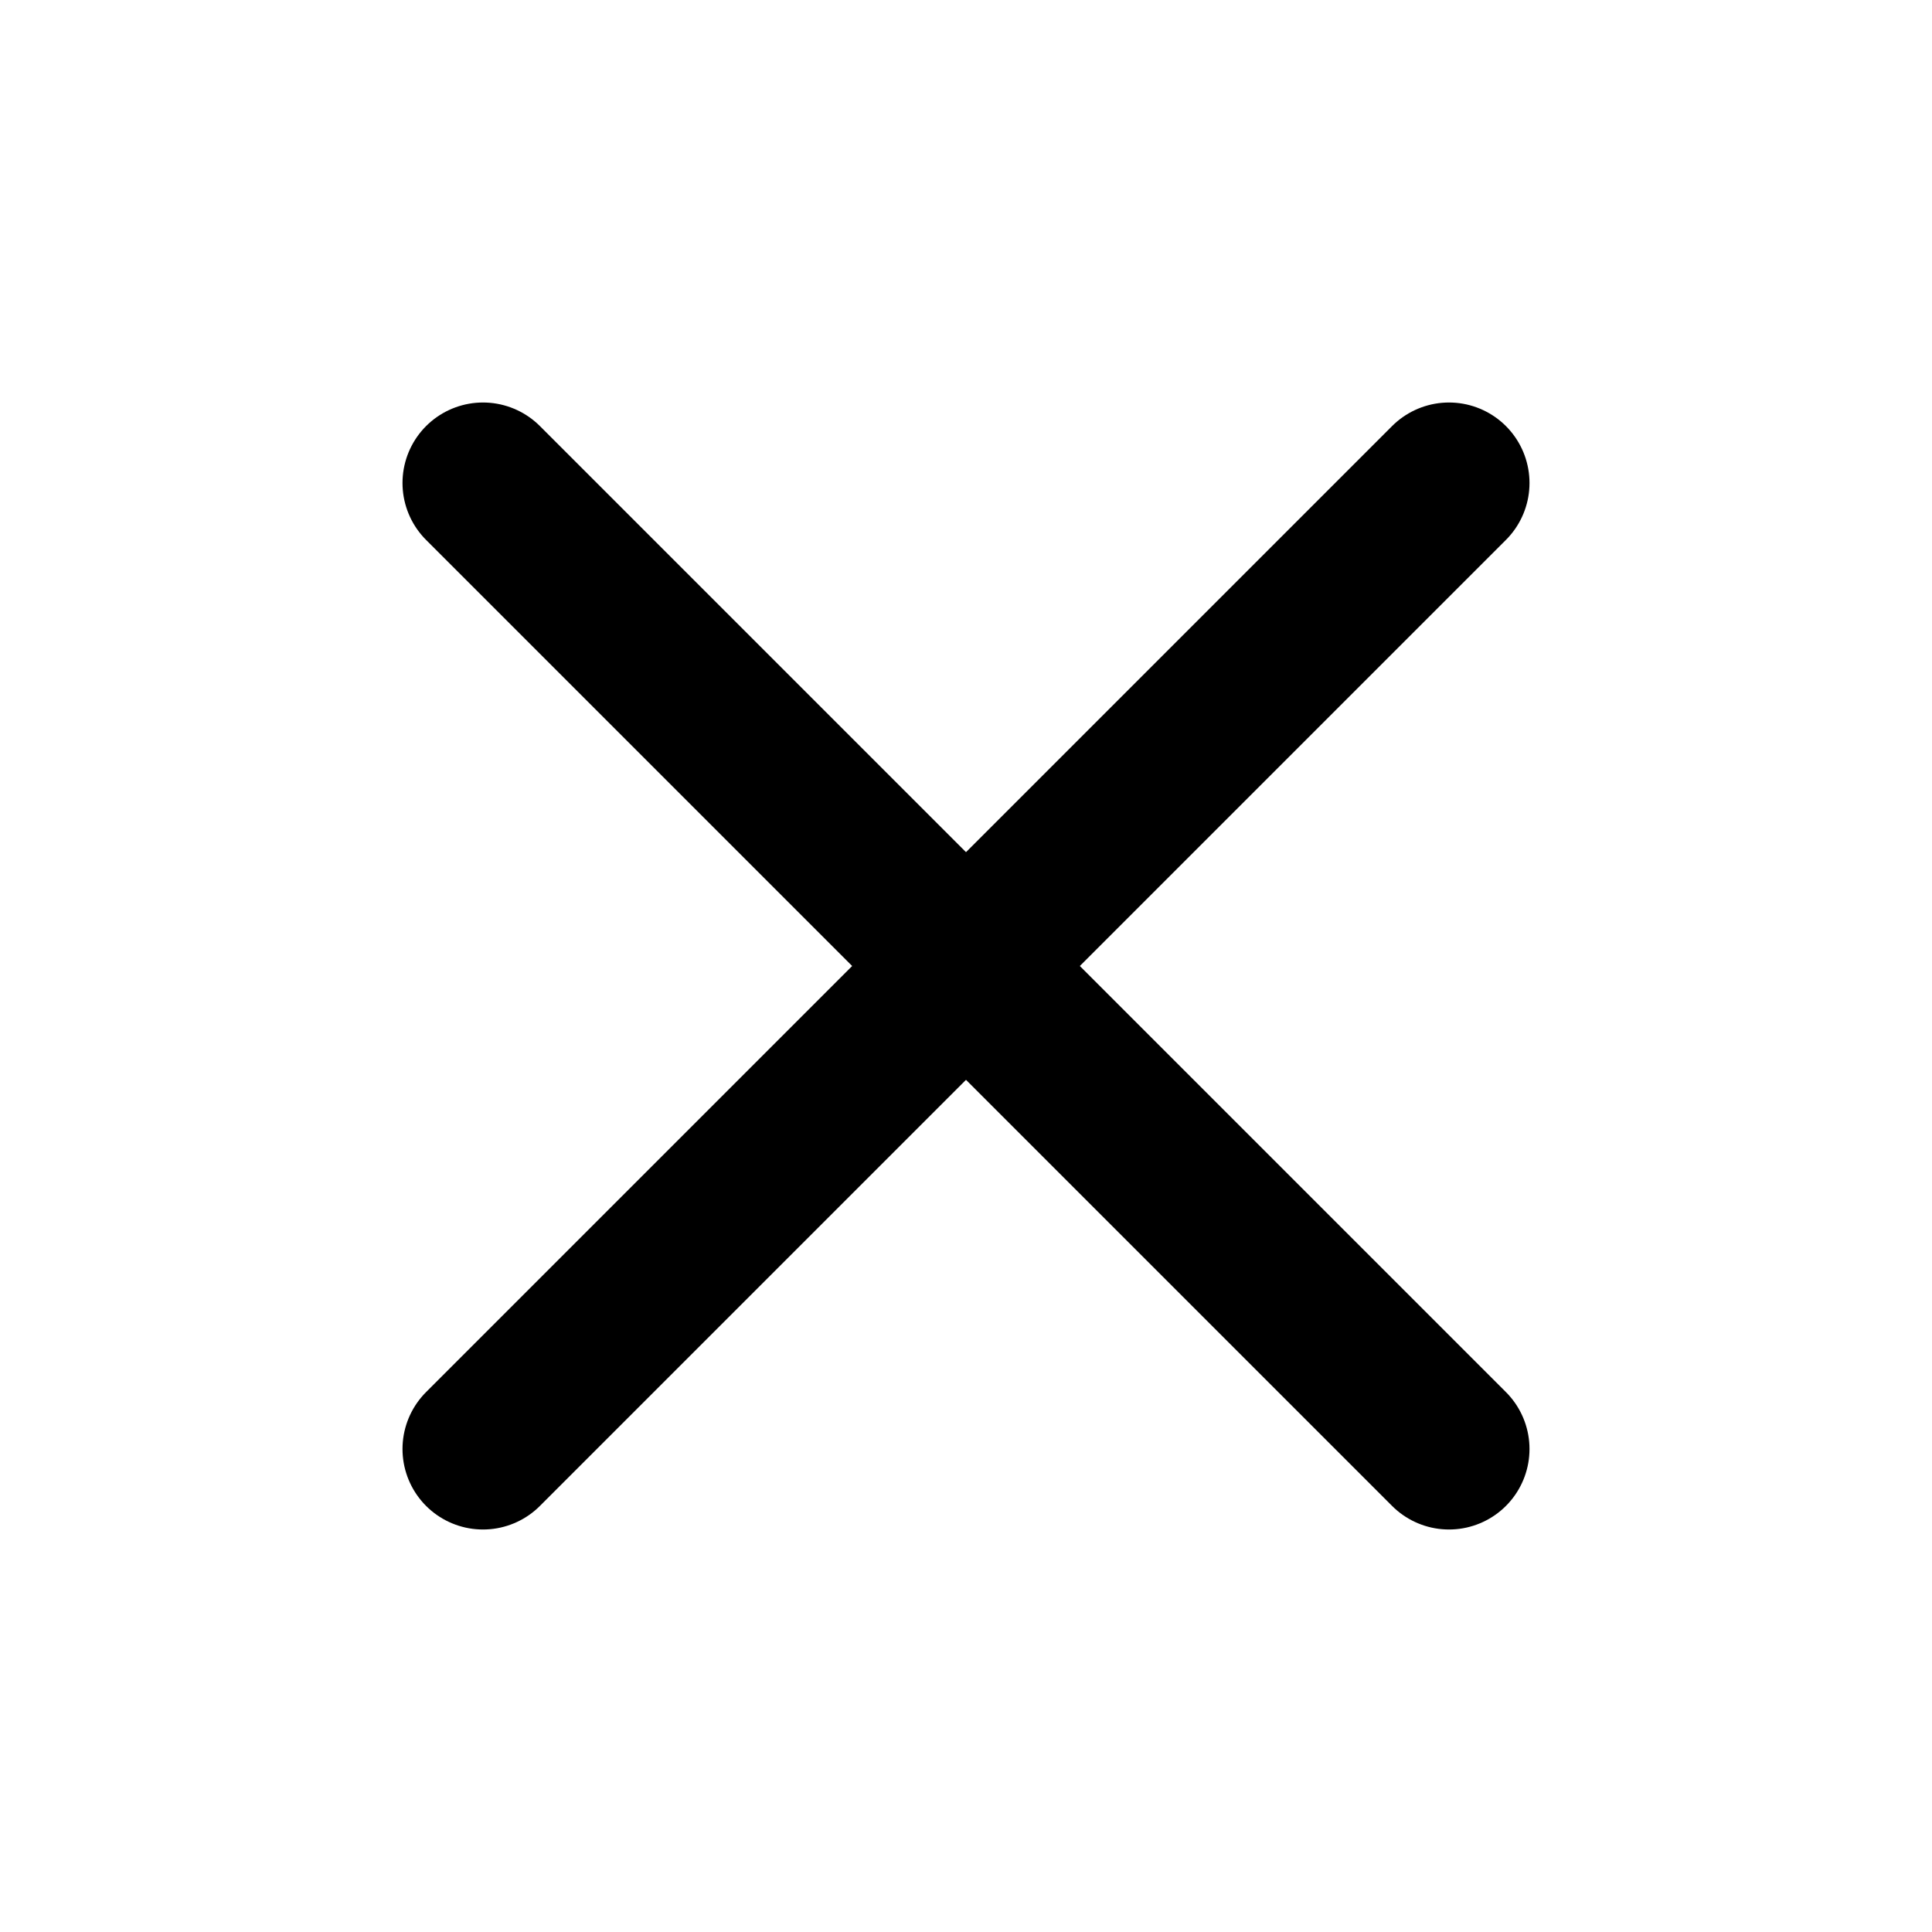
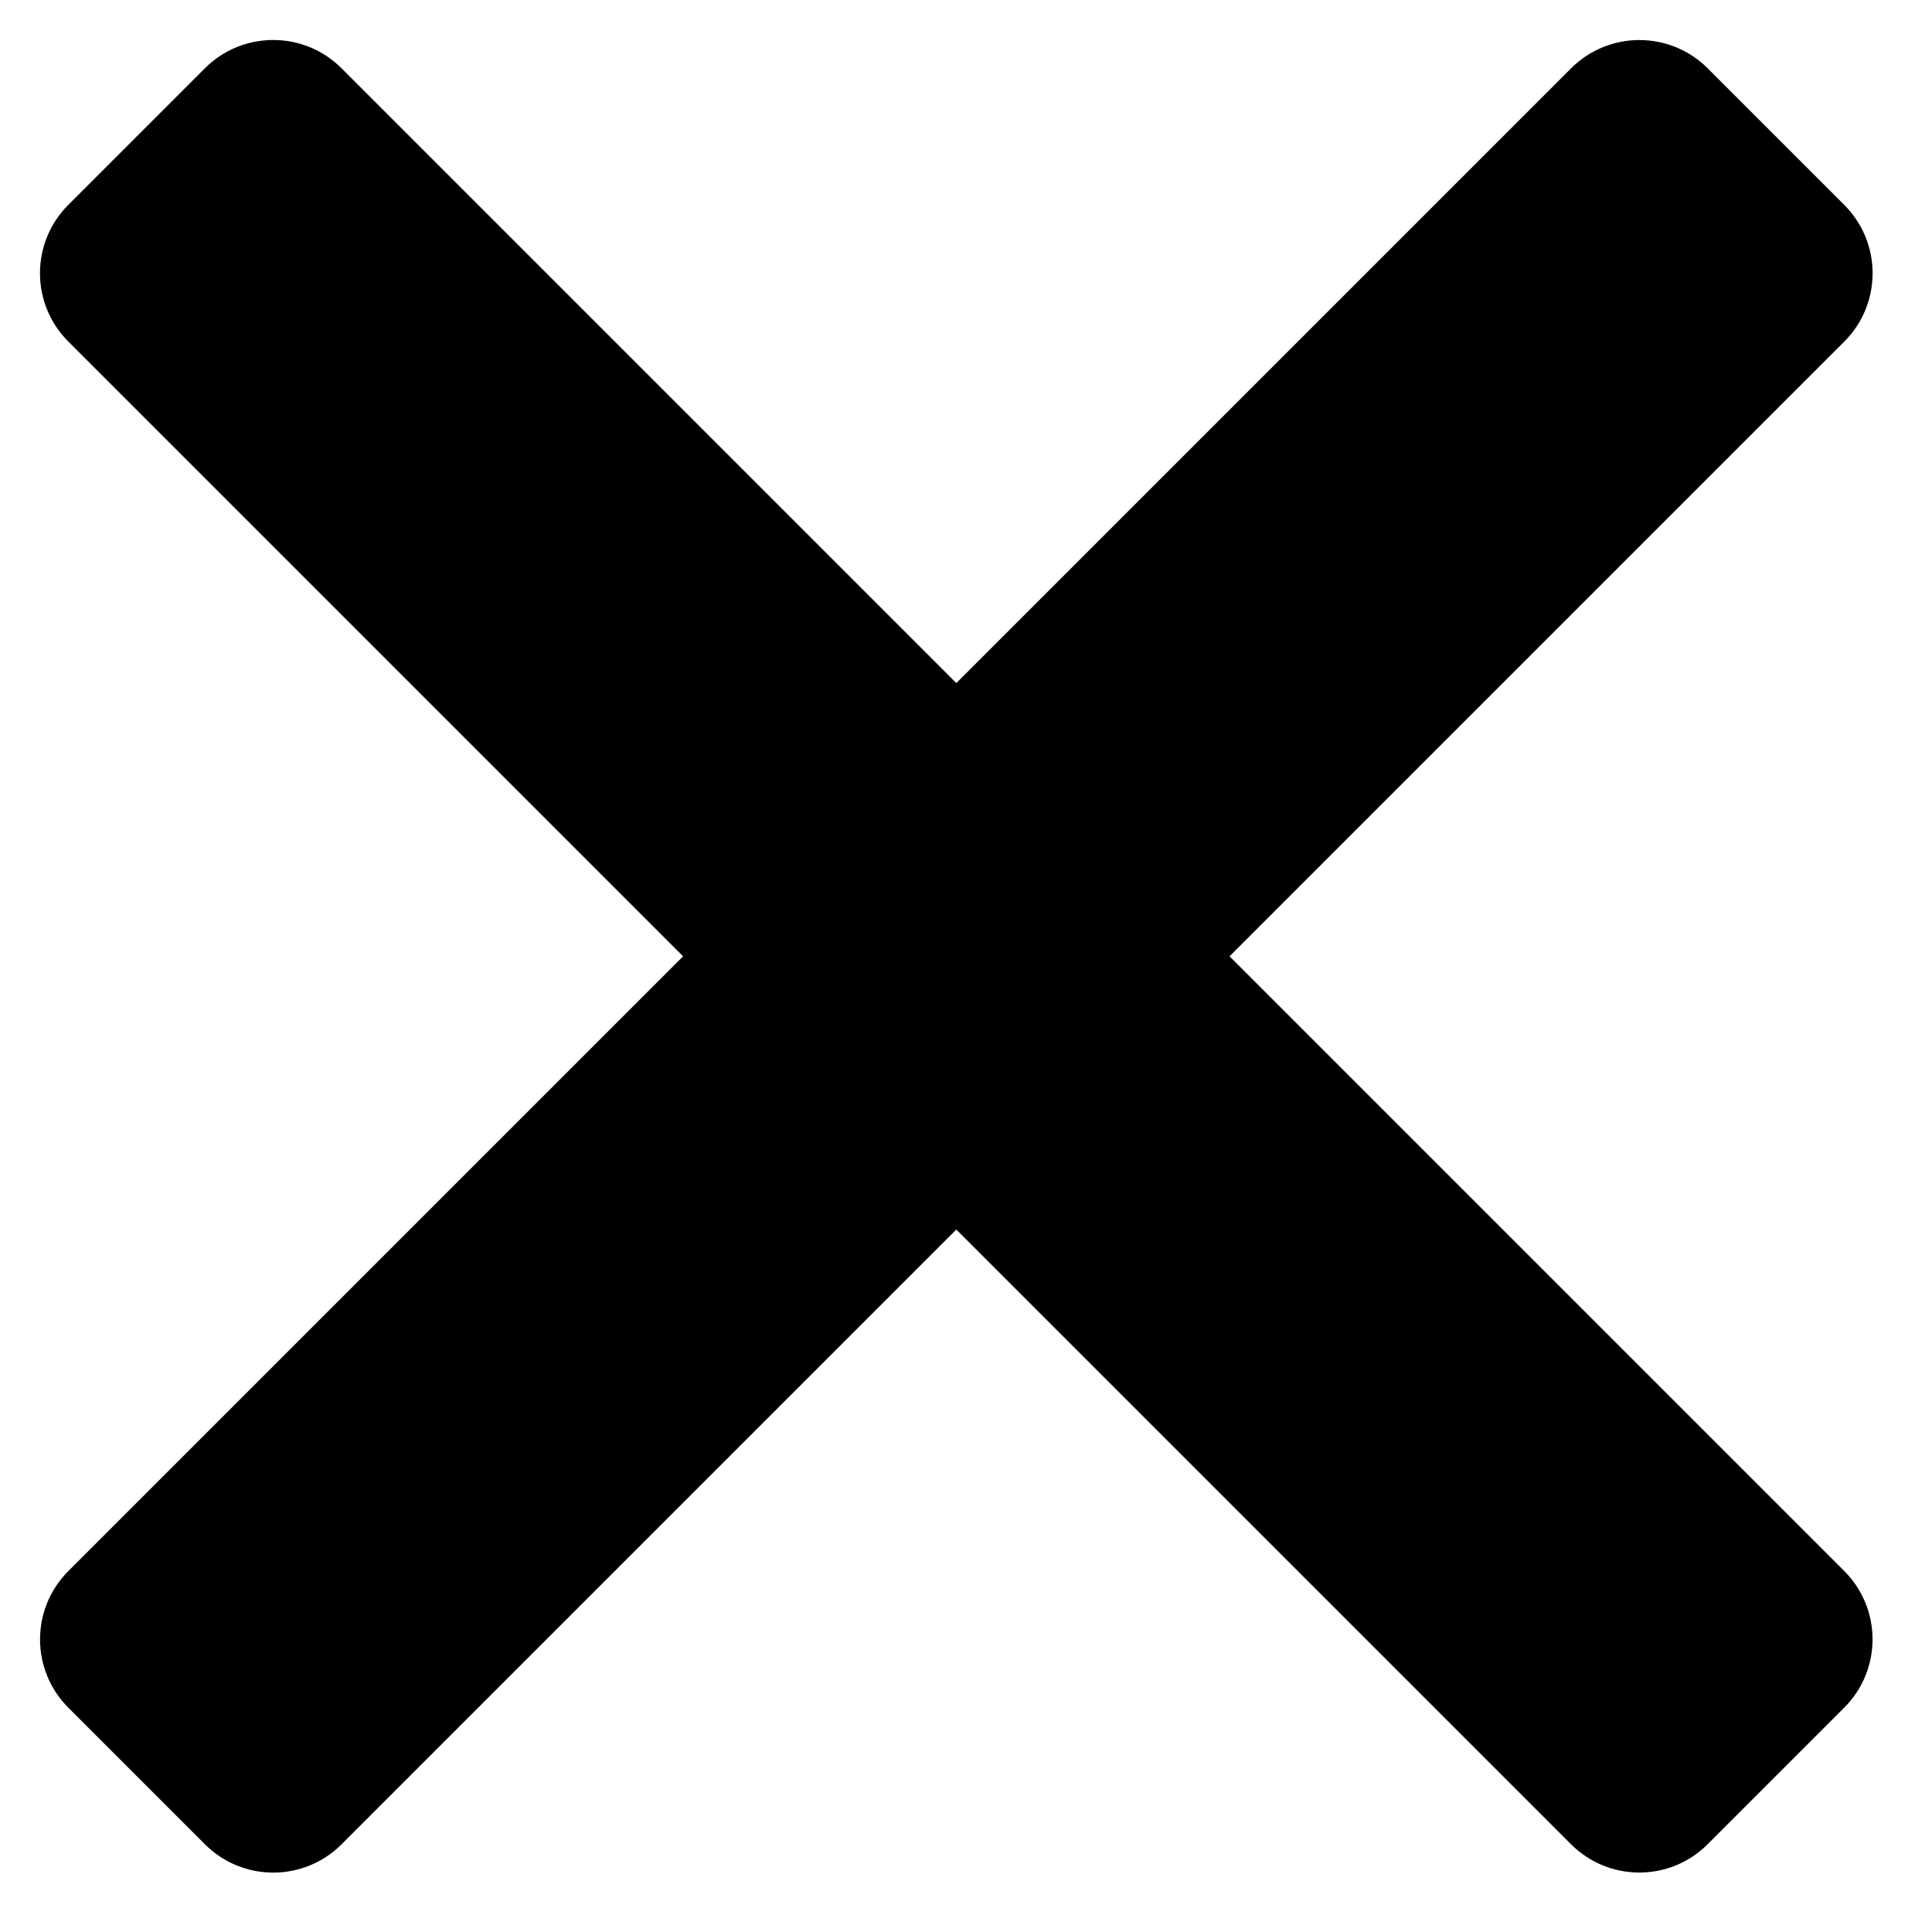
- <svg xmlns="http://www.w3.org/2000/svg" width="100%" height="100%" viewBox="0 0 24 24" fill="none" stroke="currentColor" stroke-width="2" stroke-linecap="round" stroke-linejoin="round" class="lucide lucide-x-icon lucide-x">
-   <path d="M18 6 6 18" />
-   <path d="m6 6 12 12" />
+ <svg xmlns="http://www.w3.org/2000/svg" width="100%" height="100%" viewBox="0 0 20 20" fill="none">
+   <rect x="2.828" width="24" height="4" rx="1" transform="rotate(45 2.82843 0)" fill="currentColor" />
+   <rect y="16.971" width="24" height="4" rx="1" transform="rotate(-45 0 16.9706)" fill="currentColor" />
</svg>
